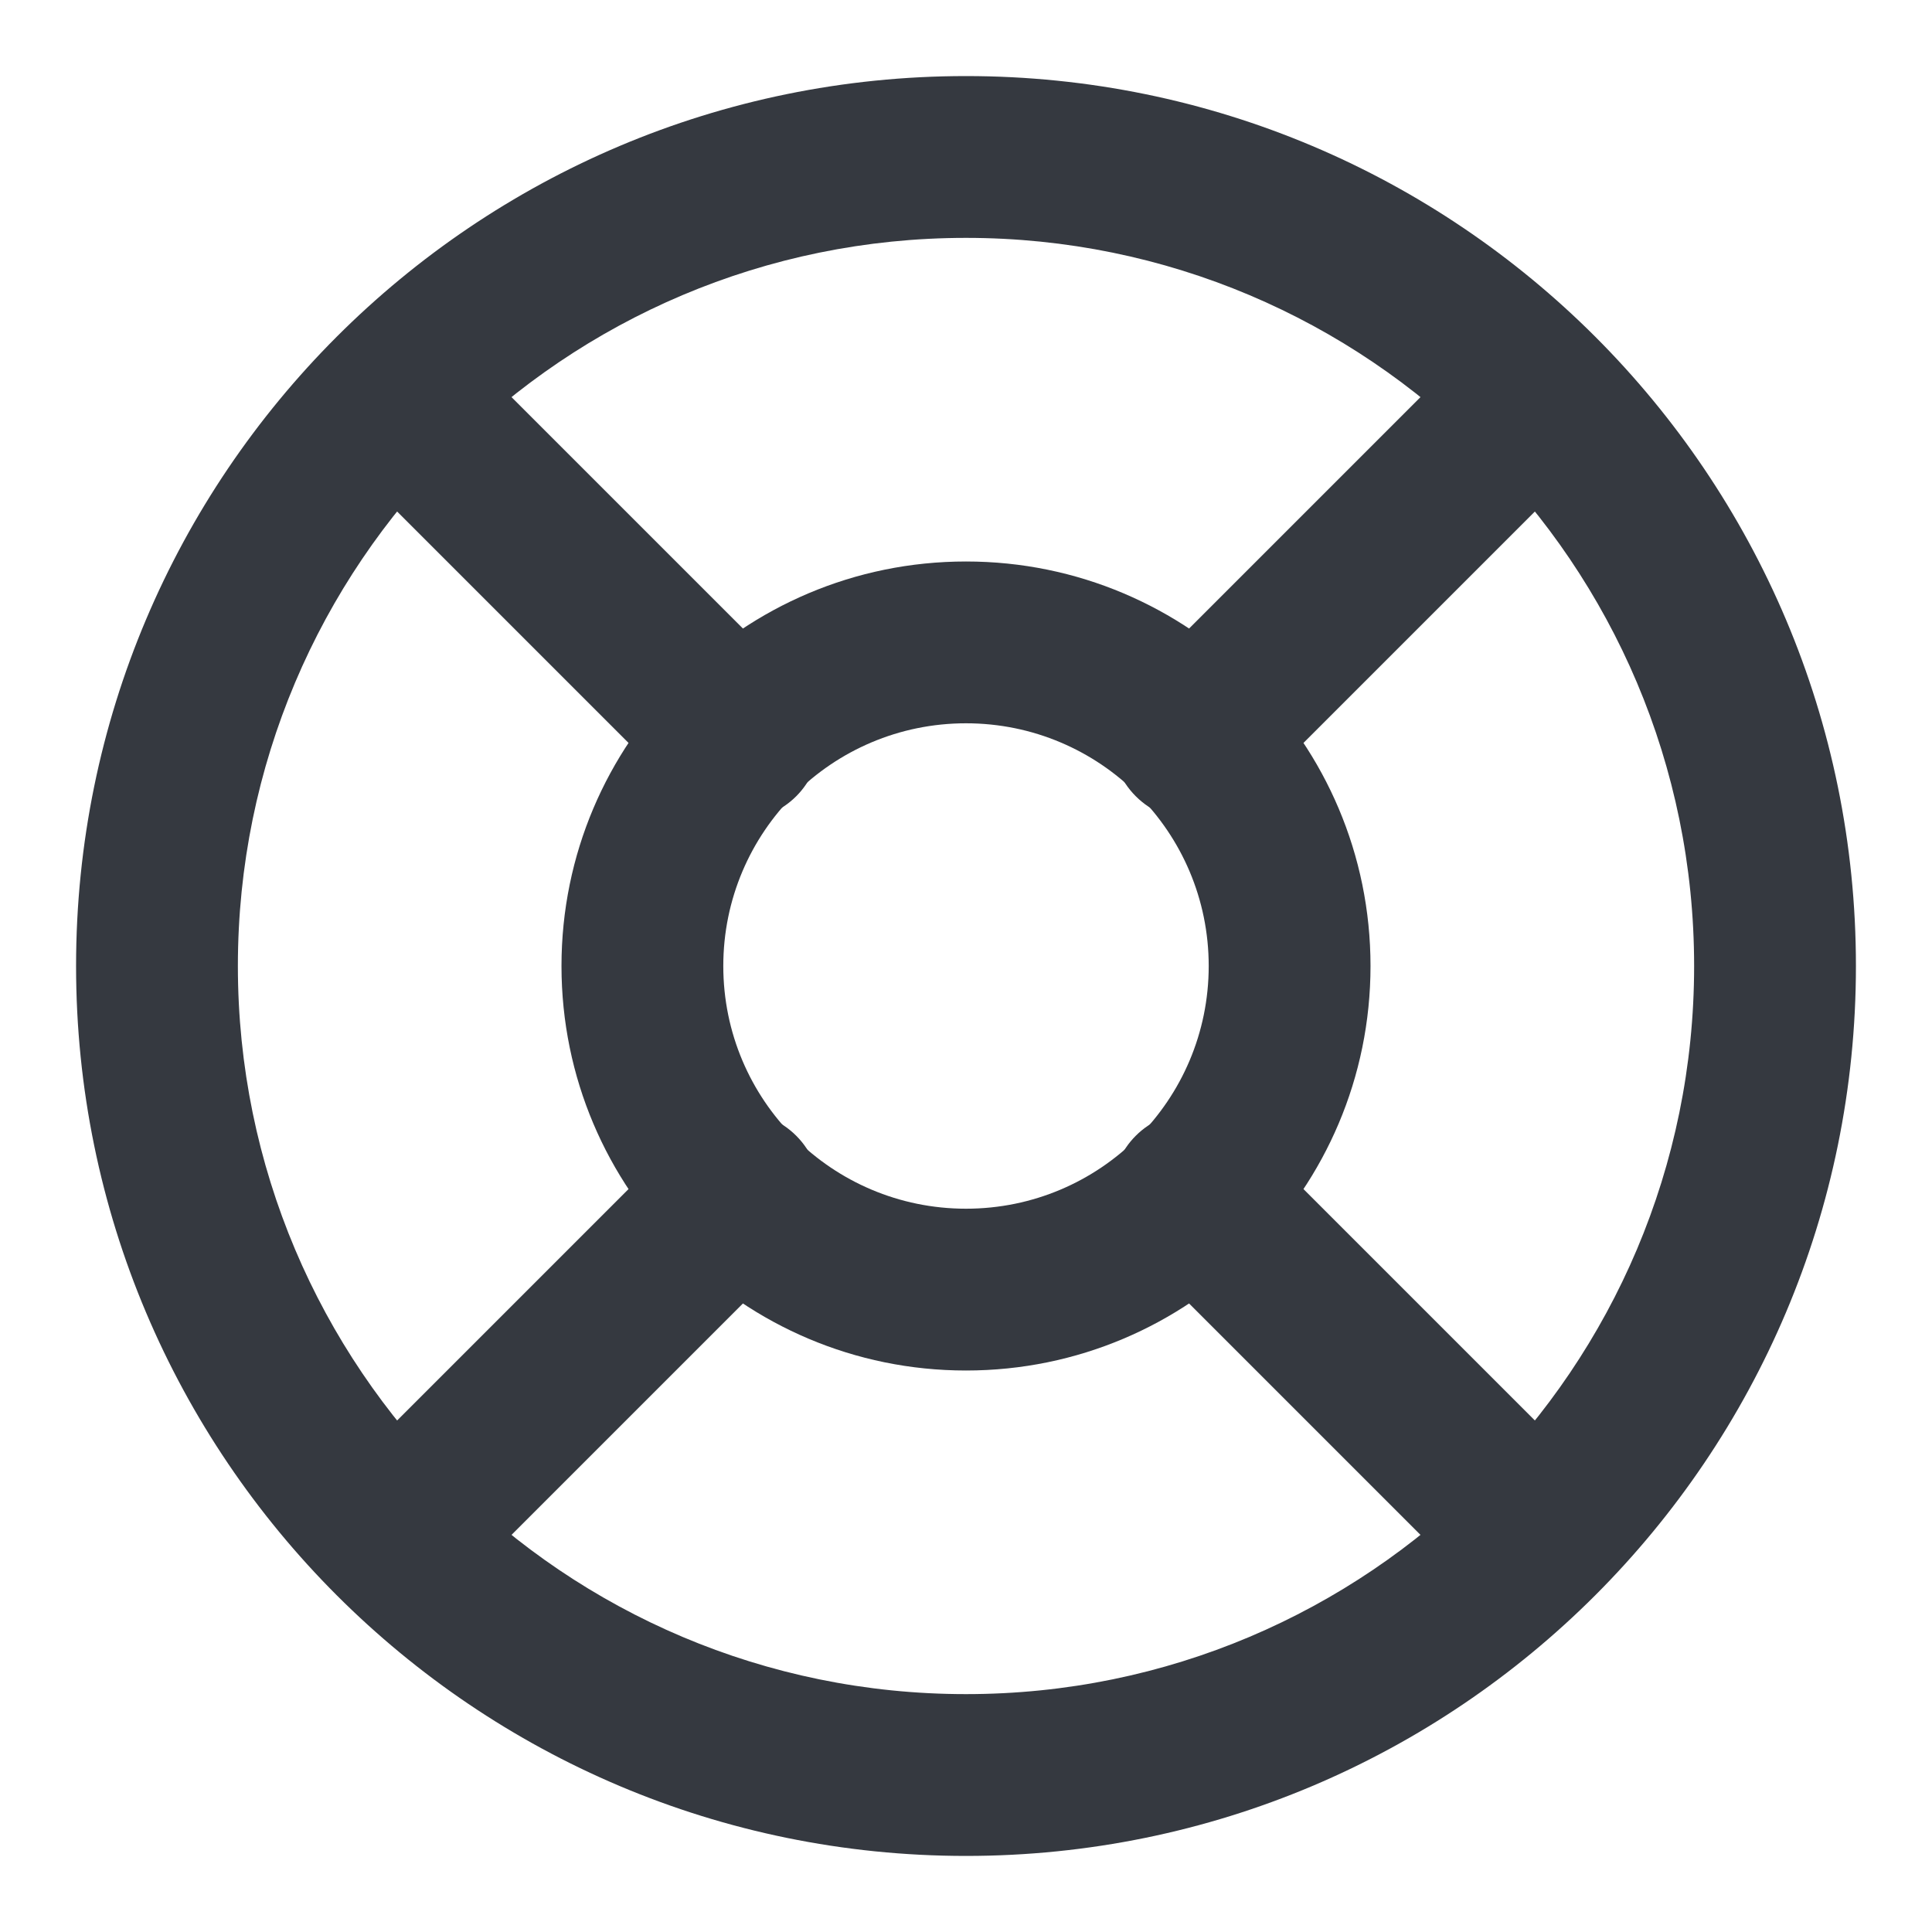
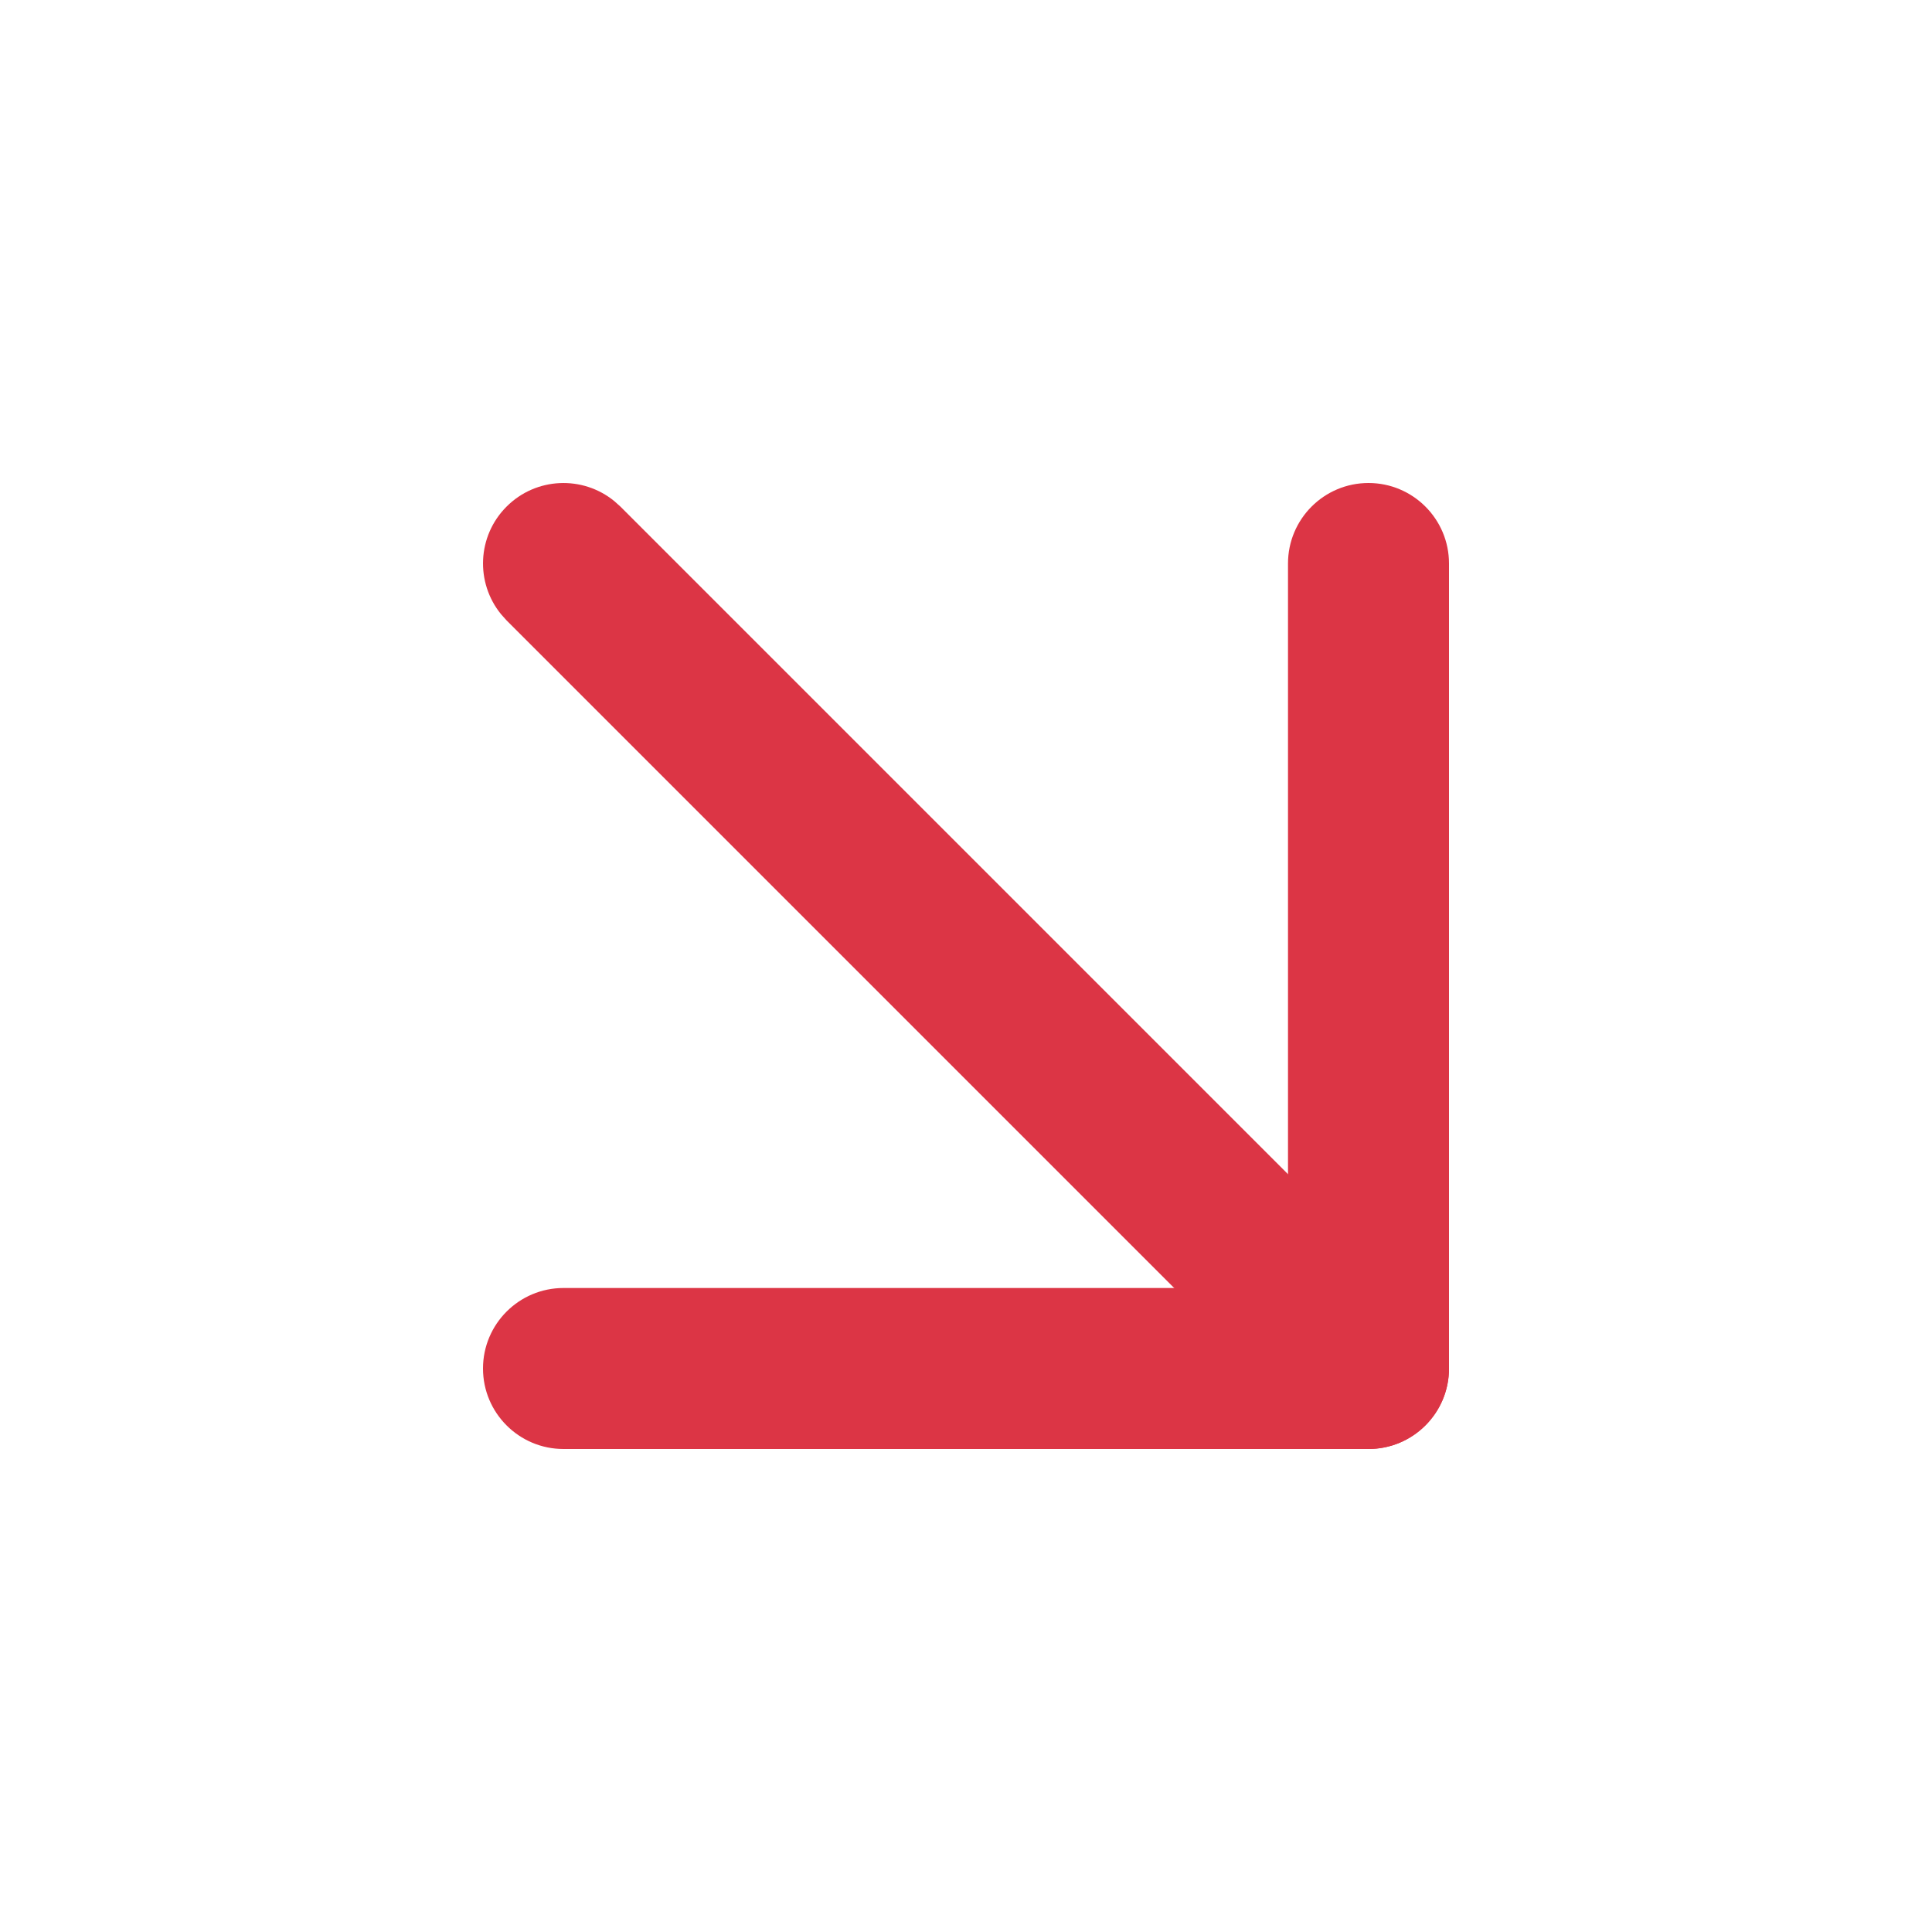
- <svg xmlns="http://www.w3.org/2000/svg" width="16" height="16" viewBox="0 0 16 16">
+ <svg xmlns="http://www.w3.org/2000/svg" width="12" height="12" viewBox="0 0 12 12">
  <g transform="matrix(1 0 0 1 0 0)">
    <g style="">
-       <g transform="matrix(0.67 0 0 0.67 8 8)">
-         <path style="stroke: none; stroke-width: 1; stroke-dasharray: none; stroke-linecap: butt; stroke-dashoffset: 0; stroke-linejoin: miter; stroke-miterlimit: 4; fill: rgb(53,57,64); fill-rule: nonzero; opacity: 1;" transform=" translate(-12, -12)" d="M 21 12 C 21 7.029 16.971 3 12 3 C 7.029 3 3 7.029 3 12 C 3 16.971 7.029 21 12 21 C 16.971 21 21 16.971 21 12 Z M 23 12 C 23 18.075 18.075 23 12 23 C 5.925 23 1 18.075 1 12 C 1 5.925 5.925 1 12 1 C 18.075 1 23 5.925 23 12 Z" stroke-linecap="round" />
+       <g transform="matrix(0.5 0 0 0.5 6 6)">
+         <path style="stroke: none; stroke-width: 1; stroke-dasharray: none; stroke-linecap: butt; stroke-dashoffset: 0; stroke-linejoin: miter; stroke-miterlimit: 4; fill: rgb(220,53,69); fill-rule: nonzero; opacity: 1;" transform=" translate(-12, -12)" d="M 6.293 6.293 C 6.659 5.927 7.238 5.904 7.631 6.225 L 7.707 6.293 L 17.707 16.293 L 17.775 16.369 C 18.096 16.762 18.073 17.341 17.707 17.707 C 17.341 18.073 16.762 18.096 16.369 17.775 L 16.293 17.707 L 6.293 7.707 L 6.225 7.631 C 5.904 7.238 5.927 6.659 6.293 6.293 Z" stroke-linecap="round" />
      </g>
-       <g transform="matrix(0.67 0 0 0.67 4.7 4.7)">
-         <path style="stroke: none; stroke-width: 1; stroke-dasharray: none; stroke-linecap: butt; stroke-dashoffset: 0; stroke-linejoin: miter; stroke-miterlimit: 4; fill: rgb(53,57,64); fill-rule: nonzero; opacity: 1;" transform=" translate(-7.05, -7.05)" d="M 4.223 4.223 C 4.589 3.857 5.168 3.834 5.561 4.155 L 5.637 4.223 L 9.877 8.463 L 9.946 8.538 C 10.266 8.931 10.243 9.511 9.877 9.877 C 9.511 10.243 8.931 10.266 8.538 9.946 L 8.463 9.877 L 4.223 5.637 L 4.155 5.561 C 3.834 5.168 3.857 4.589 4.223 4.223 Z" stroke-linecap="round" />
-       </g>
-       <g transform="matrix(0.67 0 0 0.67 11.3 4.7)">
-         <path style="stroke: none; stroke-width: 1; stroke-dasharray: none; stroke-linecap: butt; stroke-dashoffset: 0; stroke-linejoin: miter; stroke-miterlimit: 4; fill: rgb(53,57,64); fill-rule: nonzero; opacity: 1;" transform=" translate(-16.95, -7.05)" d="M 18.438 4.155 C 18.831 3.834 19.411 3.857 19.777 4.223 C 20.143 4.589 20.166 5.168 19.846 5.561 L 19.777 5.637 L 15.537 9.877 C 15.146 10.268 14.513 10.268 14.123 9.877 C 13.732 9.487 13.732 8.854 14.123 8.463 L 18.363 4.223 L 18.438 4.155 Z" stroke-linecap="round" />
-       </g>
-       <g transform="matrix(0.67 0 0 0.67 11.3 11.3)">
-         <path style="stroke: none; stroke-width: 1; stroke-dasharray: none; stroke-linecap: butt; stroke-dashoffset: 0; stroke-linejoin: miter; stroke-miterlimit: 4; fill: rgb(53,57,64); fill-rule: nonzero; opacity: 1;" transform=" translate(-16.95, -16.95)" d="M 14.123 14.123 C 14.489 13.757 15.068 13.734 15.461 14.055 L 15.537 14.123 L 19.777 18.363 L 19.846 18.438 C 20.166 18.831 20.143 19.411 19.777 19.777 C 19.411 20.143 18.831 20.166 18.438 19.846 L 18.363 19.777 L 14.123 15.537 L 14.055 15.461 C 13.734 15.068 13.757 14.489 14.123 14.123 Z" stroke-linecap="round" />
-       </g>
-       <g transform="matrix(0.67 0 0 0.67 4.7 11.3)">
-         <path style="stroke: none; stroke-width: 1; stroke-dasharray: none; stroke-linecap: butt; stroke-dashoffset: 0; stroke-linejoin: miter; stroke-miterlimit: 4; fill: rgb(53,57,64); fill-rule: nonzero; opacity: 1;" transform=" translate(-7.05, -16.95)" d="M 8.463 14.123 C 8.854 13.733 9.487 13.732 9.877 14.123 C 10.268 14.514 10.268 15.146 9.877 15.537 L 5.637 19.777 C 5.247 20.168 4.614 20.168 4.223 19.777 C 3.833 19.387 3.833 18.754 4.223 18.363 L 8.463 14.123 Z" stroke-linecap="round" />
-       </g>
-       <g transform="matrix(0.67 0 0 0.67 8 8)">
-         <path style="stroke: none; stroke-width: 1; stroke-dasharray: none; stroke-linecap: butt; stroke-dashoffset: 0; stroke-linejoin: miter; stroke-miterlimit: 4; fill: rgb(53,57,64); fill-rule: nonzero; opacity: 1;" transform=" translate(-12, -12)" d="M 15 12 C 15 10.343 13.657 9 12 9 C 10.343 9 9 10.343 9 12 C 9 13.657 10.343 15 12 15 C 13.657 15 15 13.657 15 12 Z M 17 12 C 17 14.761 14.761 17 12 17 C 9.239 17 7 14.761 7 12 C 7 9.239 9.239 7 12 7 C 14.761 7 17 9.239 17 12 Z" stroke-linecap="round" />
+       <g transform="matrix(0.5 0 0 0.5 6 6)">
+         <path style="stroke: none; stroke-width: 1; stroke-dasharray: none; stroke-linecap: butt; stroke-dashoffset: 0; stroke-linejoin: miter; stroke-miterlimit: 4; fill: rgb(220,53,69); fill-rule: nonzero; opacity: 1;" transform=" translate(-12, -12)" d="M 16 7 C 16 6.448 16.448 6 17 6 C 17.552 6 18 6.448 18 7 L 18 17 C 18 17.552 17.552 18 17 18 L 7 18 C 6.448 18 6 17.552 6 17 C 6 16.448 6.448 16 7 16 L 16 16 L 16 7 Z" stroke-linecap="round" />
      </g>
    </g>
  </g>
</svg>
